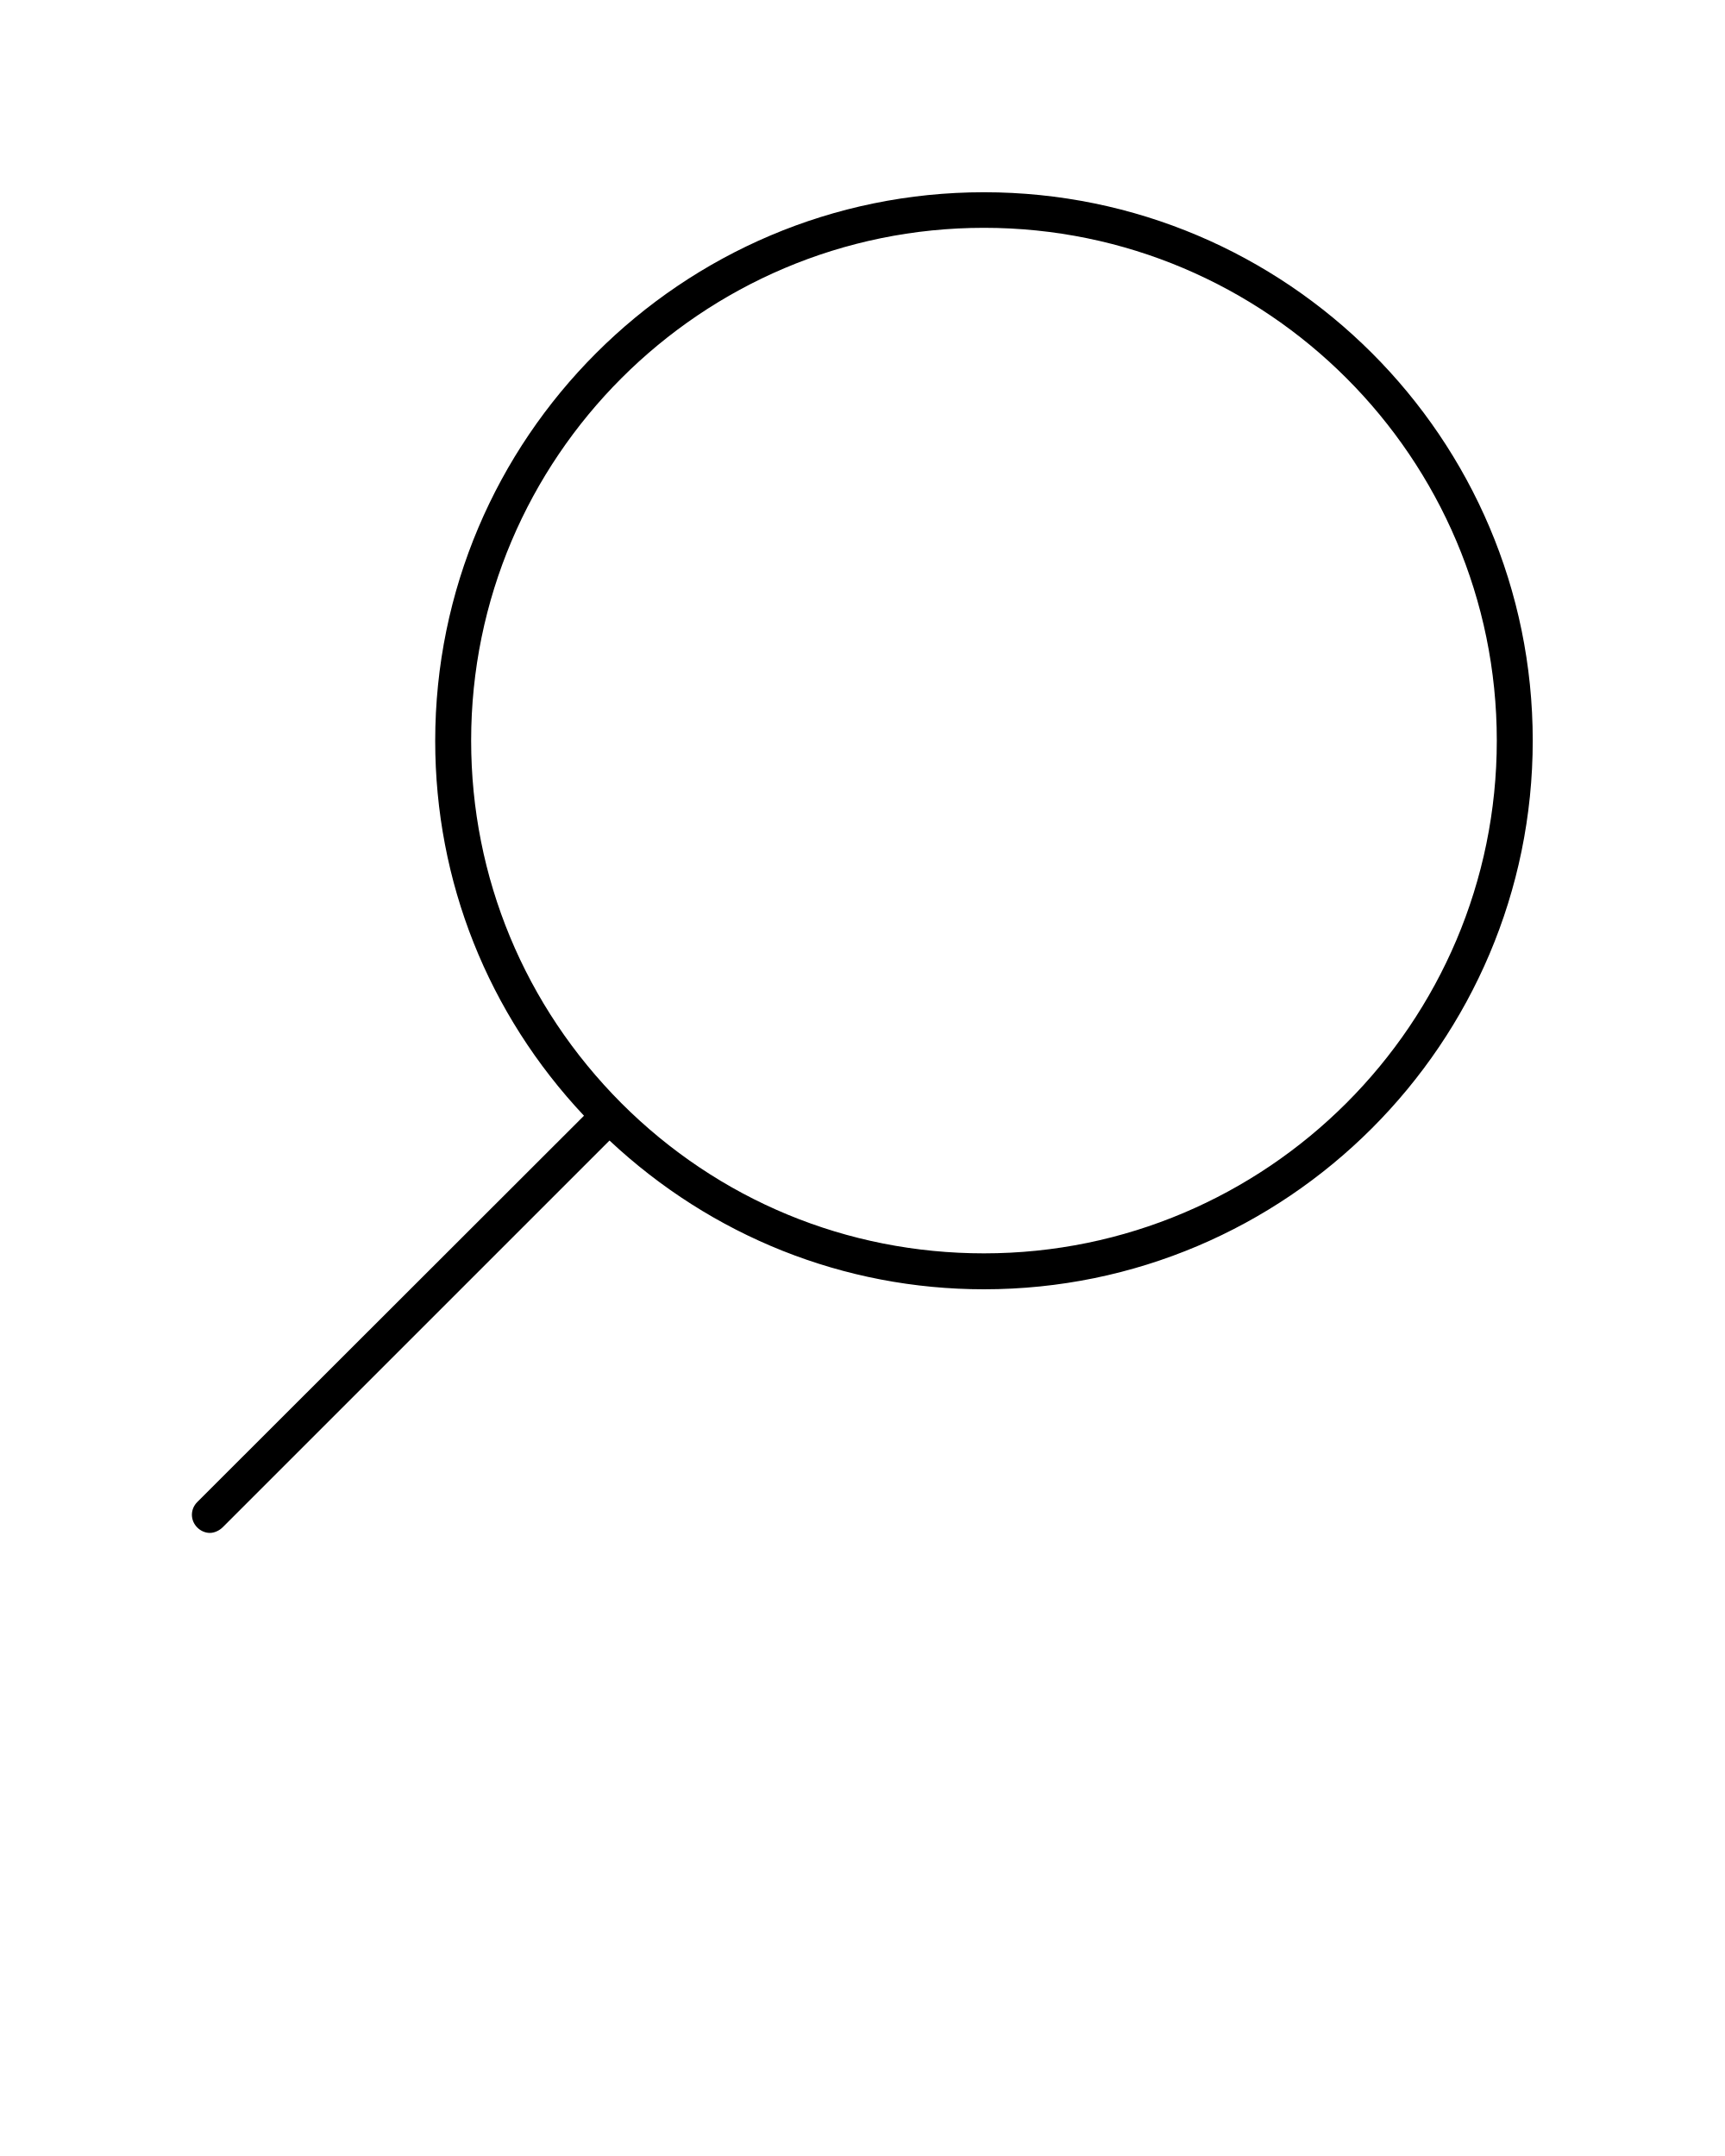
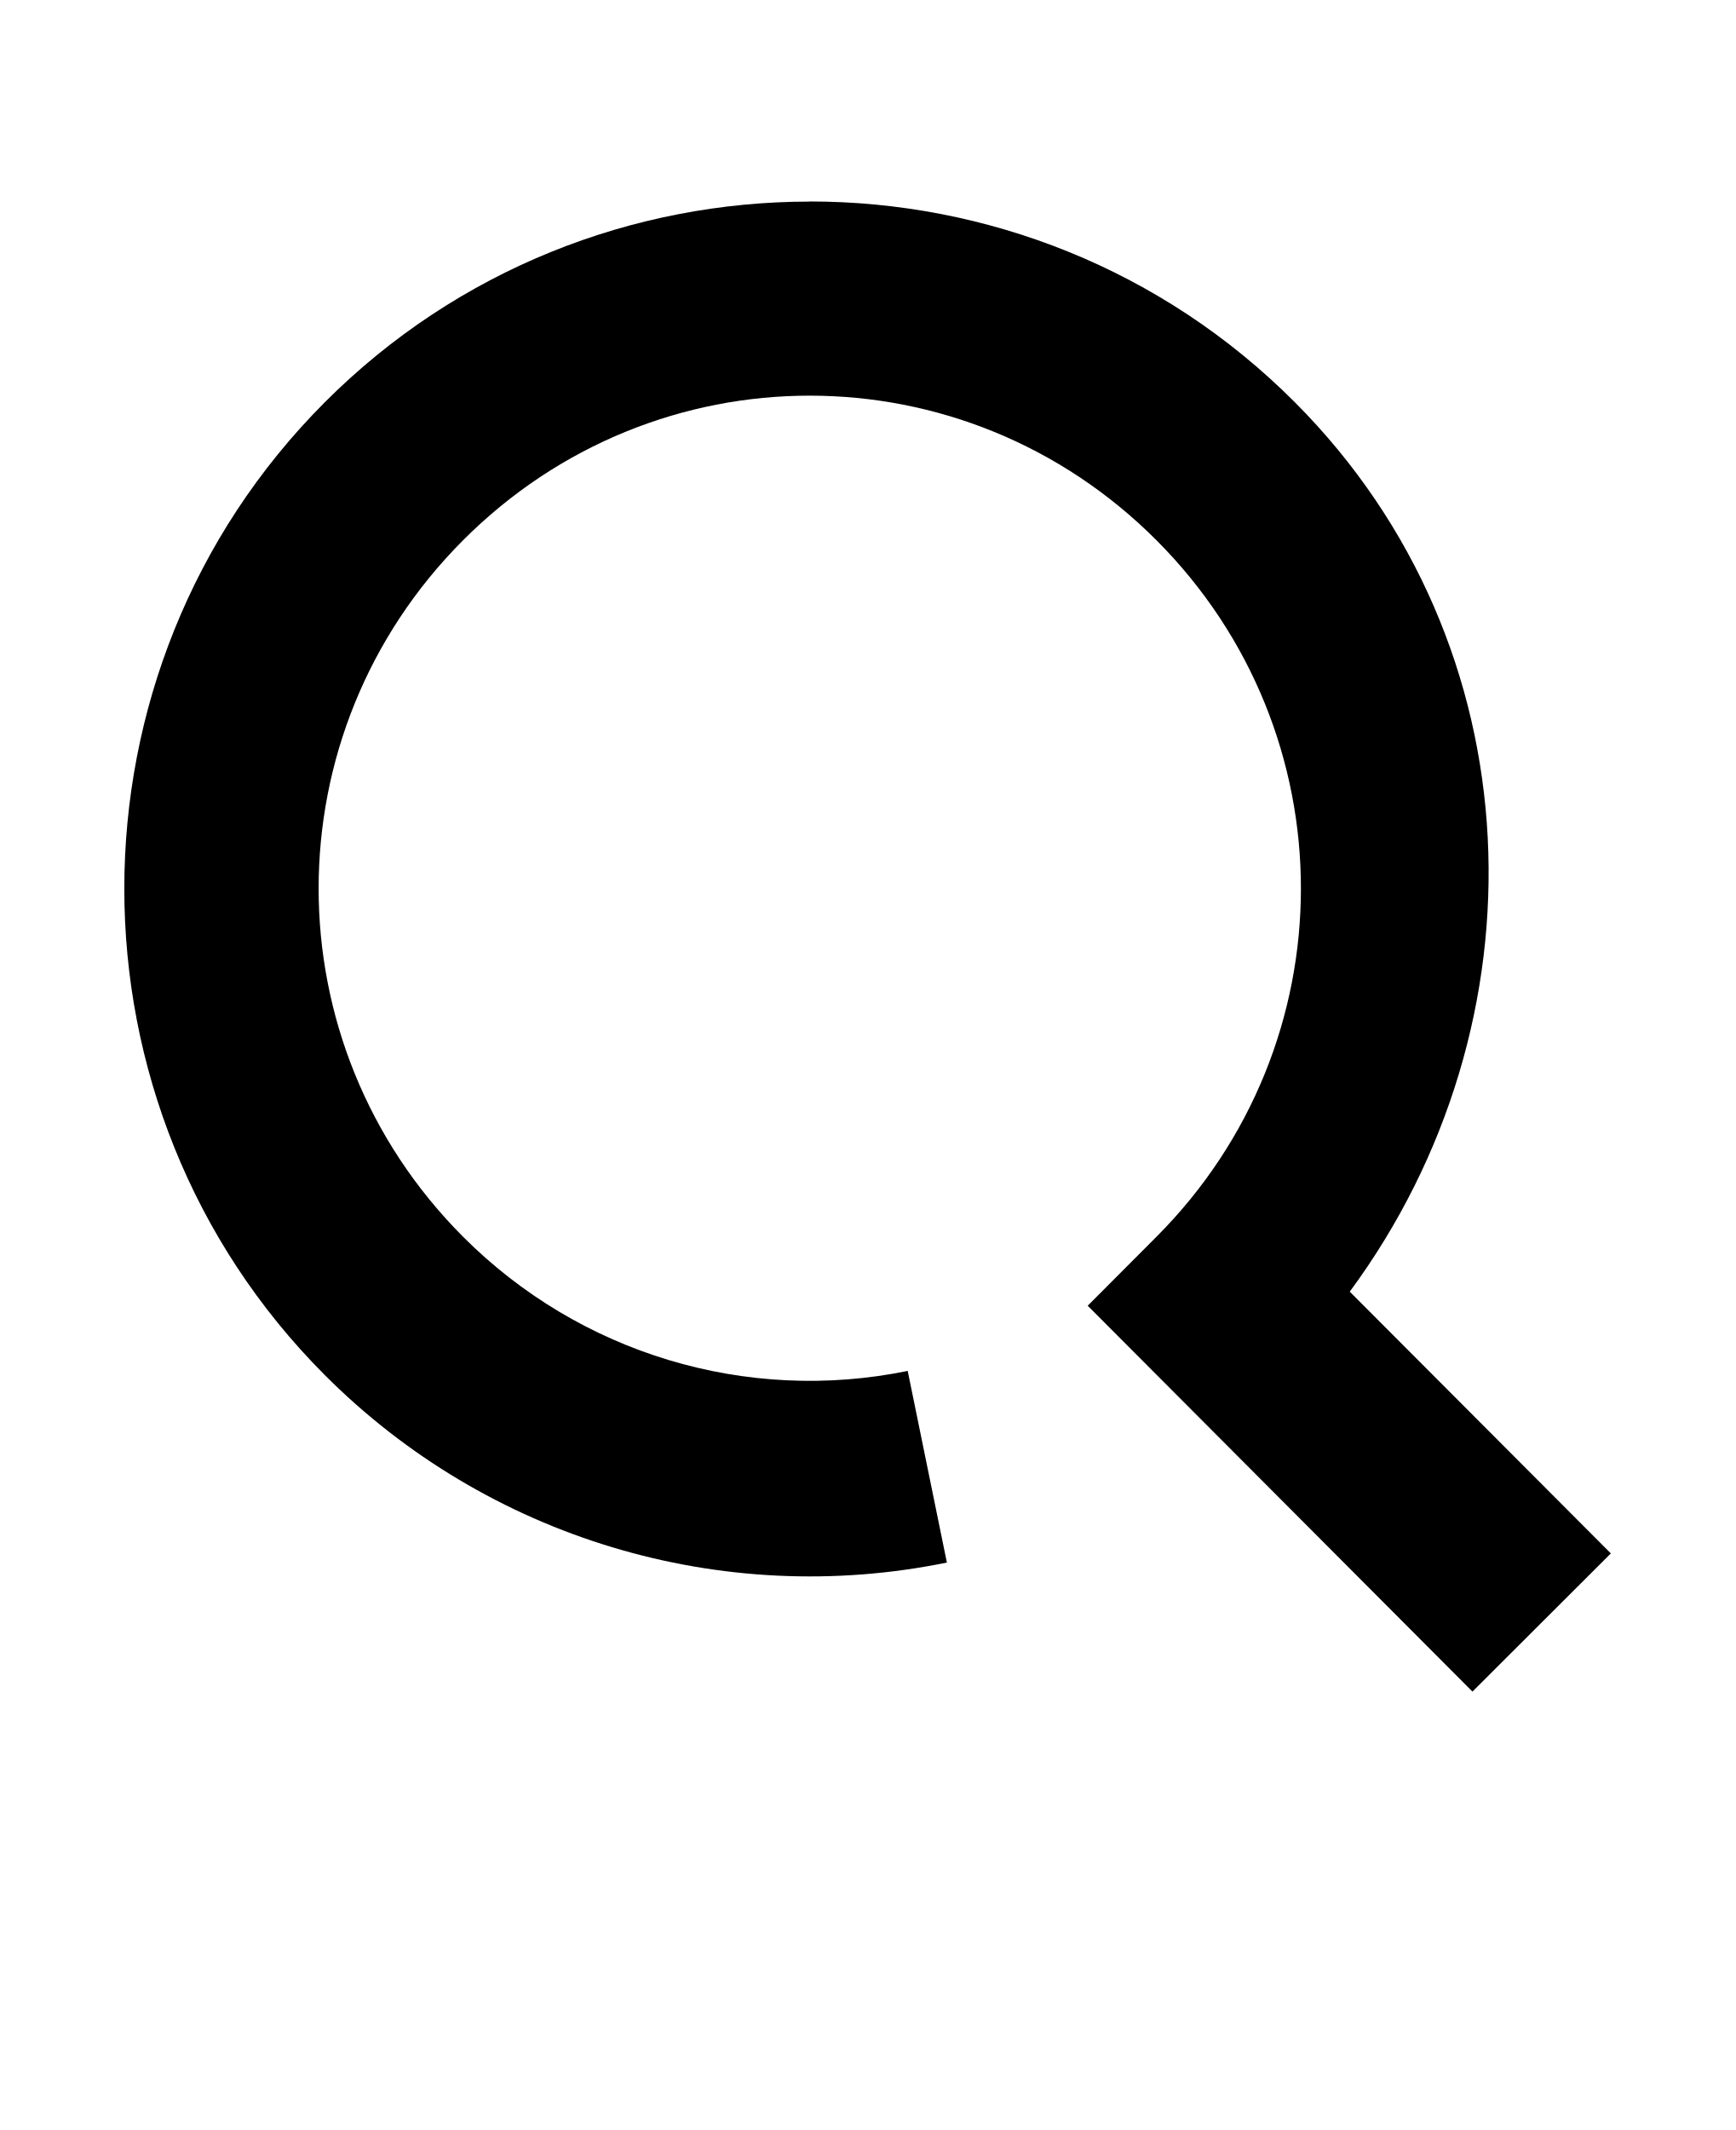
- <svg xmlns="http://www.w3.org/2000/svg" version="1.1" x="0px" y="0px" viewBox="0 0 48 60" style="enable-background:new 0 0 48 48;" xml:space="preserve">
-   <path d="M27.38,5.35c-8.42,0-15.27,6.85-15.27,15.27c0,3.91,1.47,7.59,4.14,10.43L5.49,41.8c-0.2,0.2-0.2,0.51,0,0.71  c0.1,0.1,0.23,0.15,0.35,0.15S6.1,42.6,6.2,42.5l10.76-10.76c2.84,2.66,6.52,4.14,10.42,4.14c8.42,0,15.27-6.85,15.27-15.27  S35.8,5.35,27.38,5.35z M27.38,34.88c-3.81,0-7.39-1.48-10.09-4.18c-2.69-2.7-4.18-6.28-4.18-10.09c0-7.87,6.4-14.27,14.27-14.27  c7.87,0,14.27,6.4,14.27,14.27S35.25,34.88,27.38,34.88z" />
+ <svg xmlns="http://www.w3.org/2000/svg" version="1.1" viewBox="-5.0 -10.0 110.0 135.0">
+   <path d="m46.336 2.777c-11.148 0-22.293 4.246-30.758 12.73-16.93 16.977-16.93 44.66 0 61.633 10.316 10.344 25.145 14.82 39.449 11.895l-2.484-12.145c-10.23 2.09-20.805-1.102-28.195-8.512-12.199-12.23-12.199-31.898 0-44.129 12.199-12.23 31.773-12.23 43.973 0 12.199 12.23 12.199 31.898 0 44.129l-4.367 4.379 24.391 24.457 8.773-8.758-16.551-16.59c12.574-17.039 11.906-40.941-3.477-56.367-8.465-8.488-19.609-12.73-30.758-12.73z" />
</svg>
